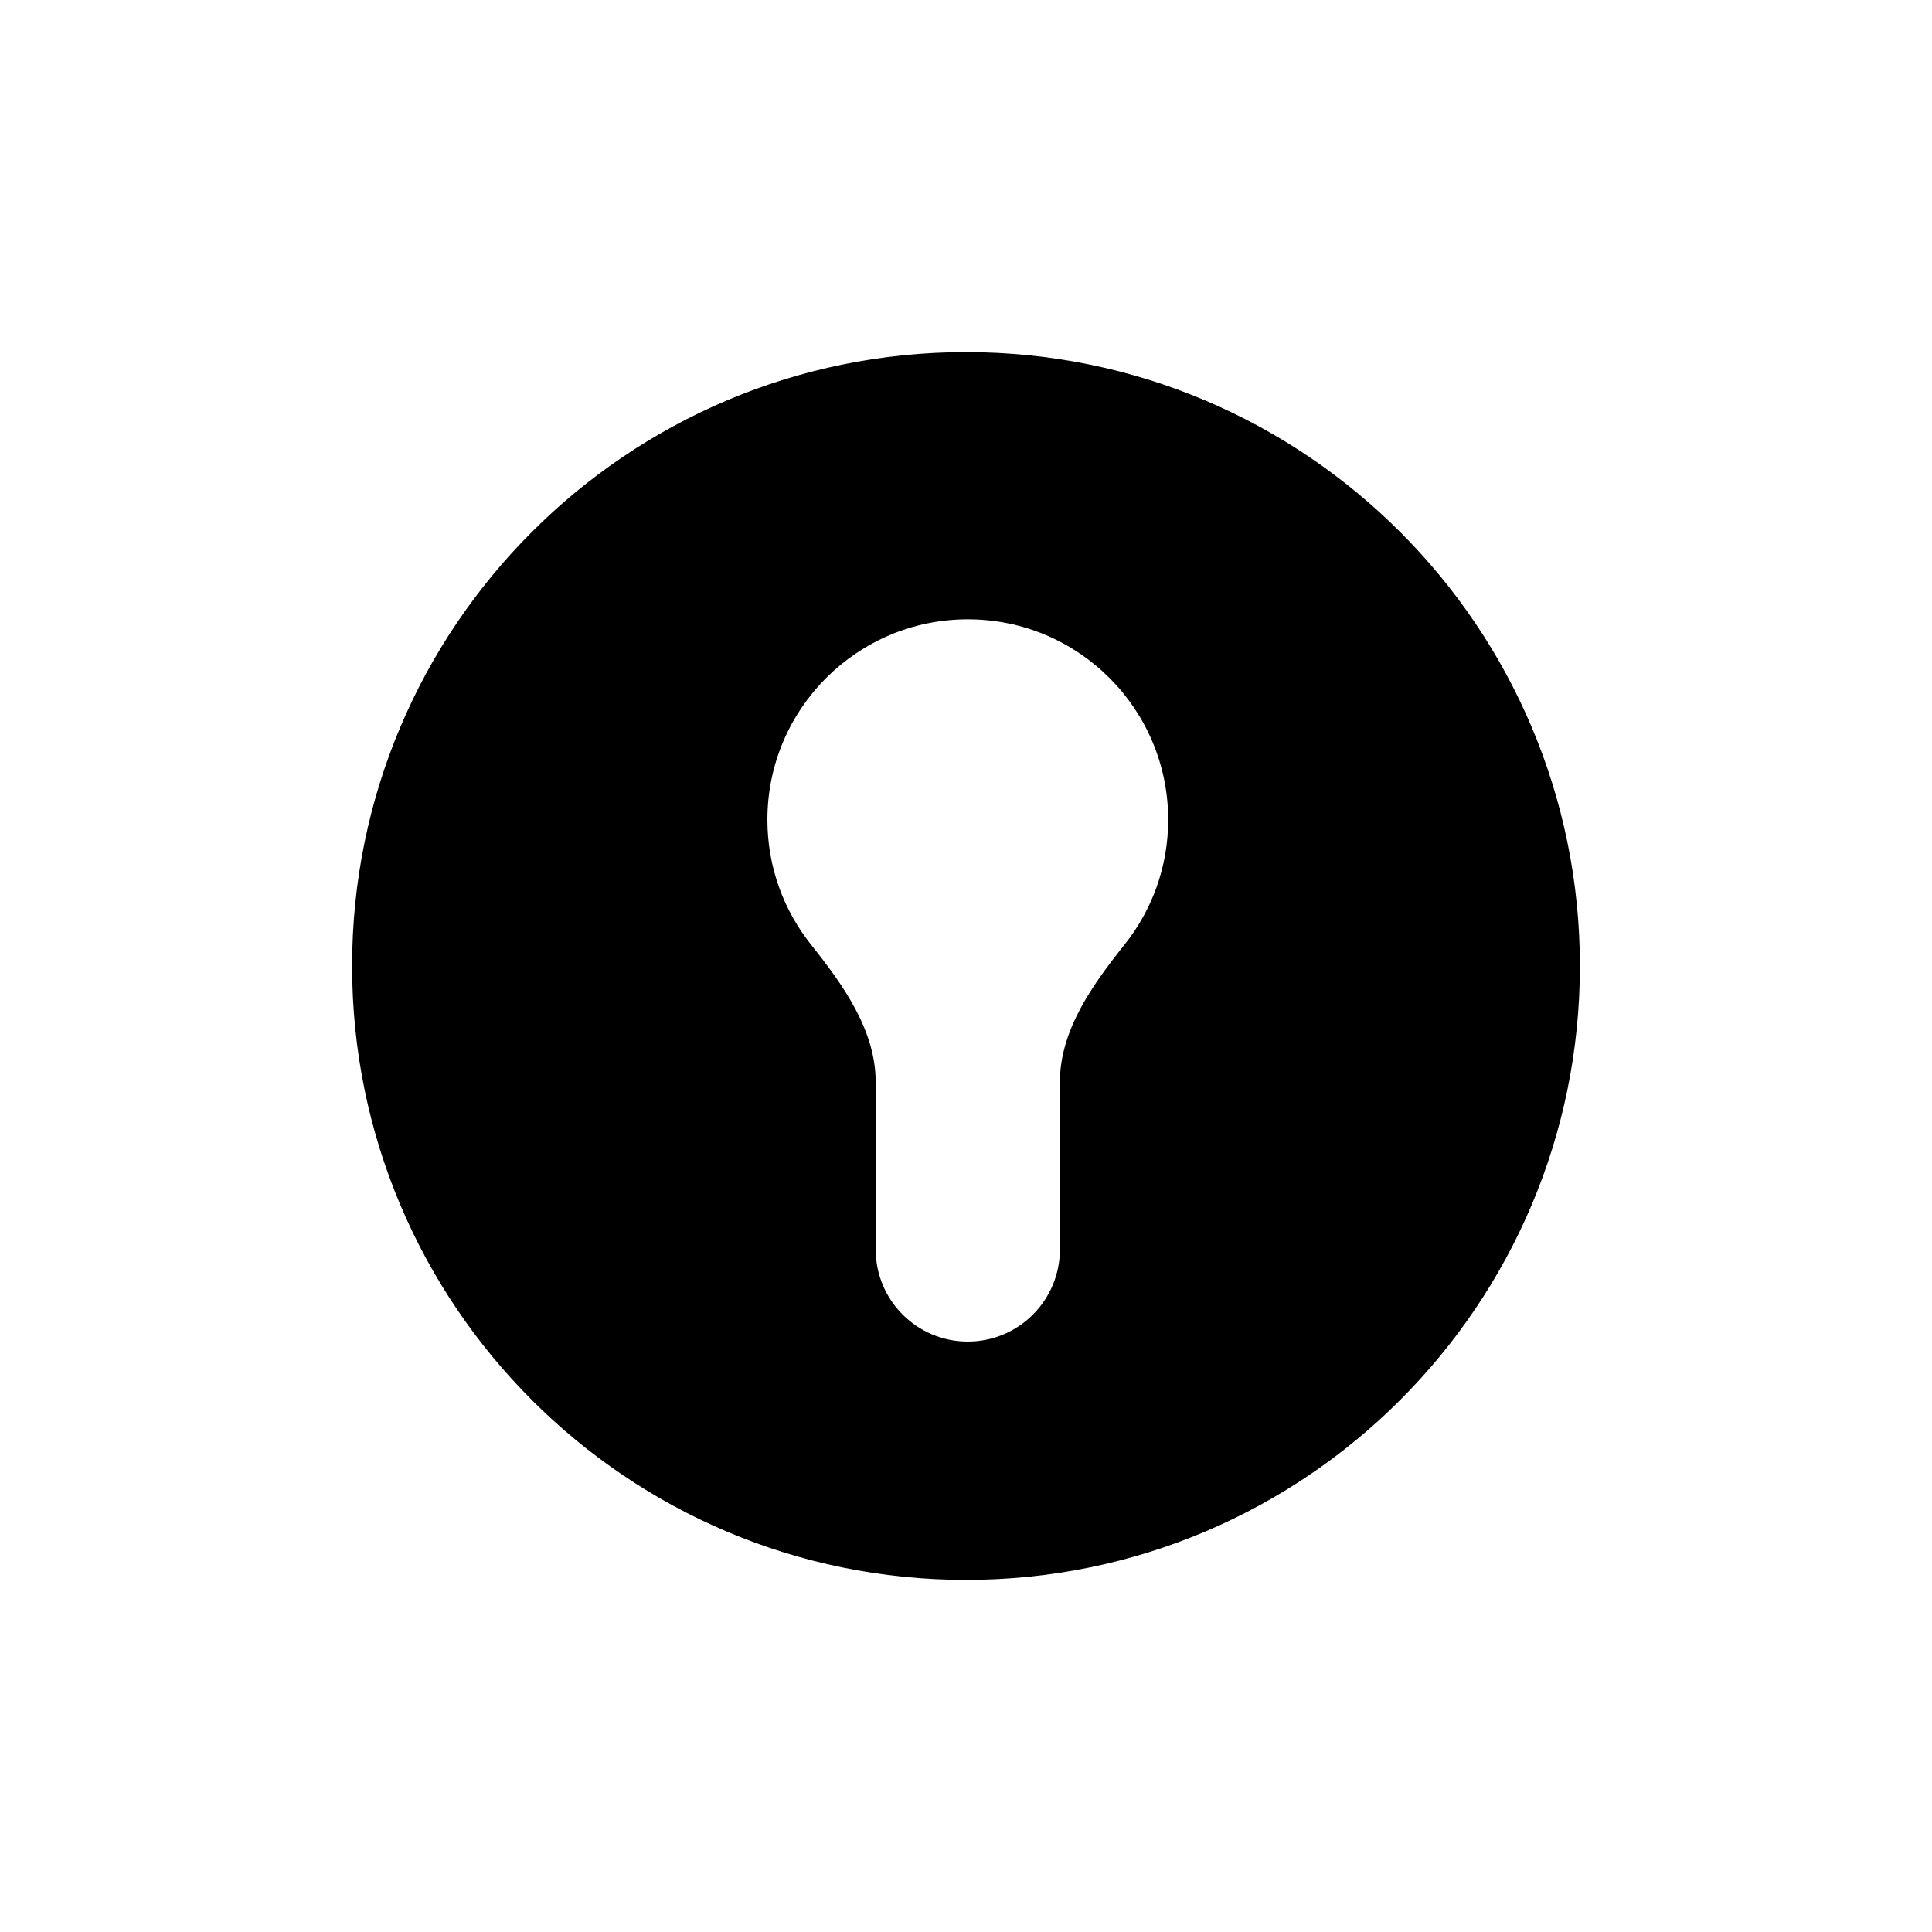
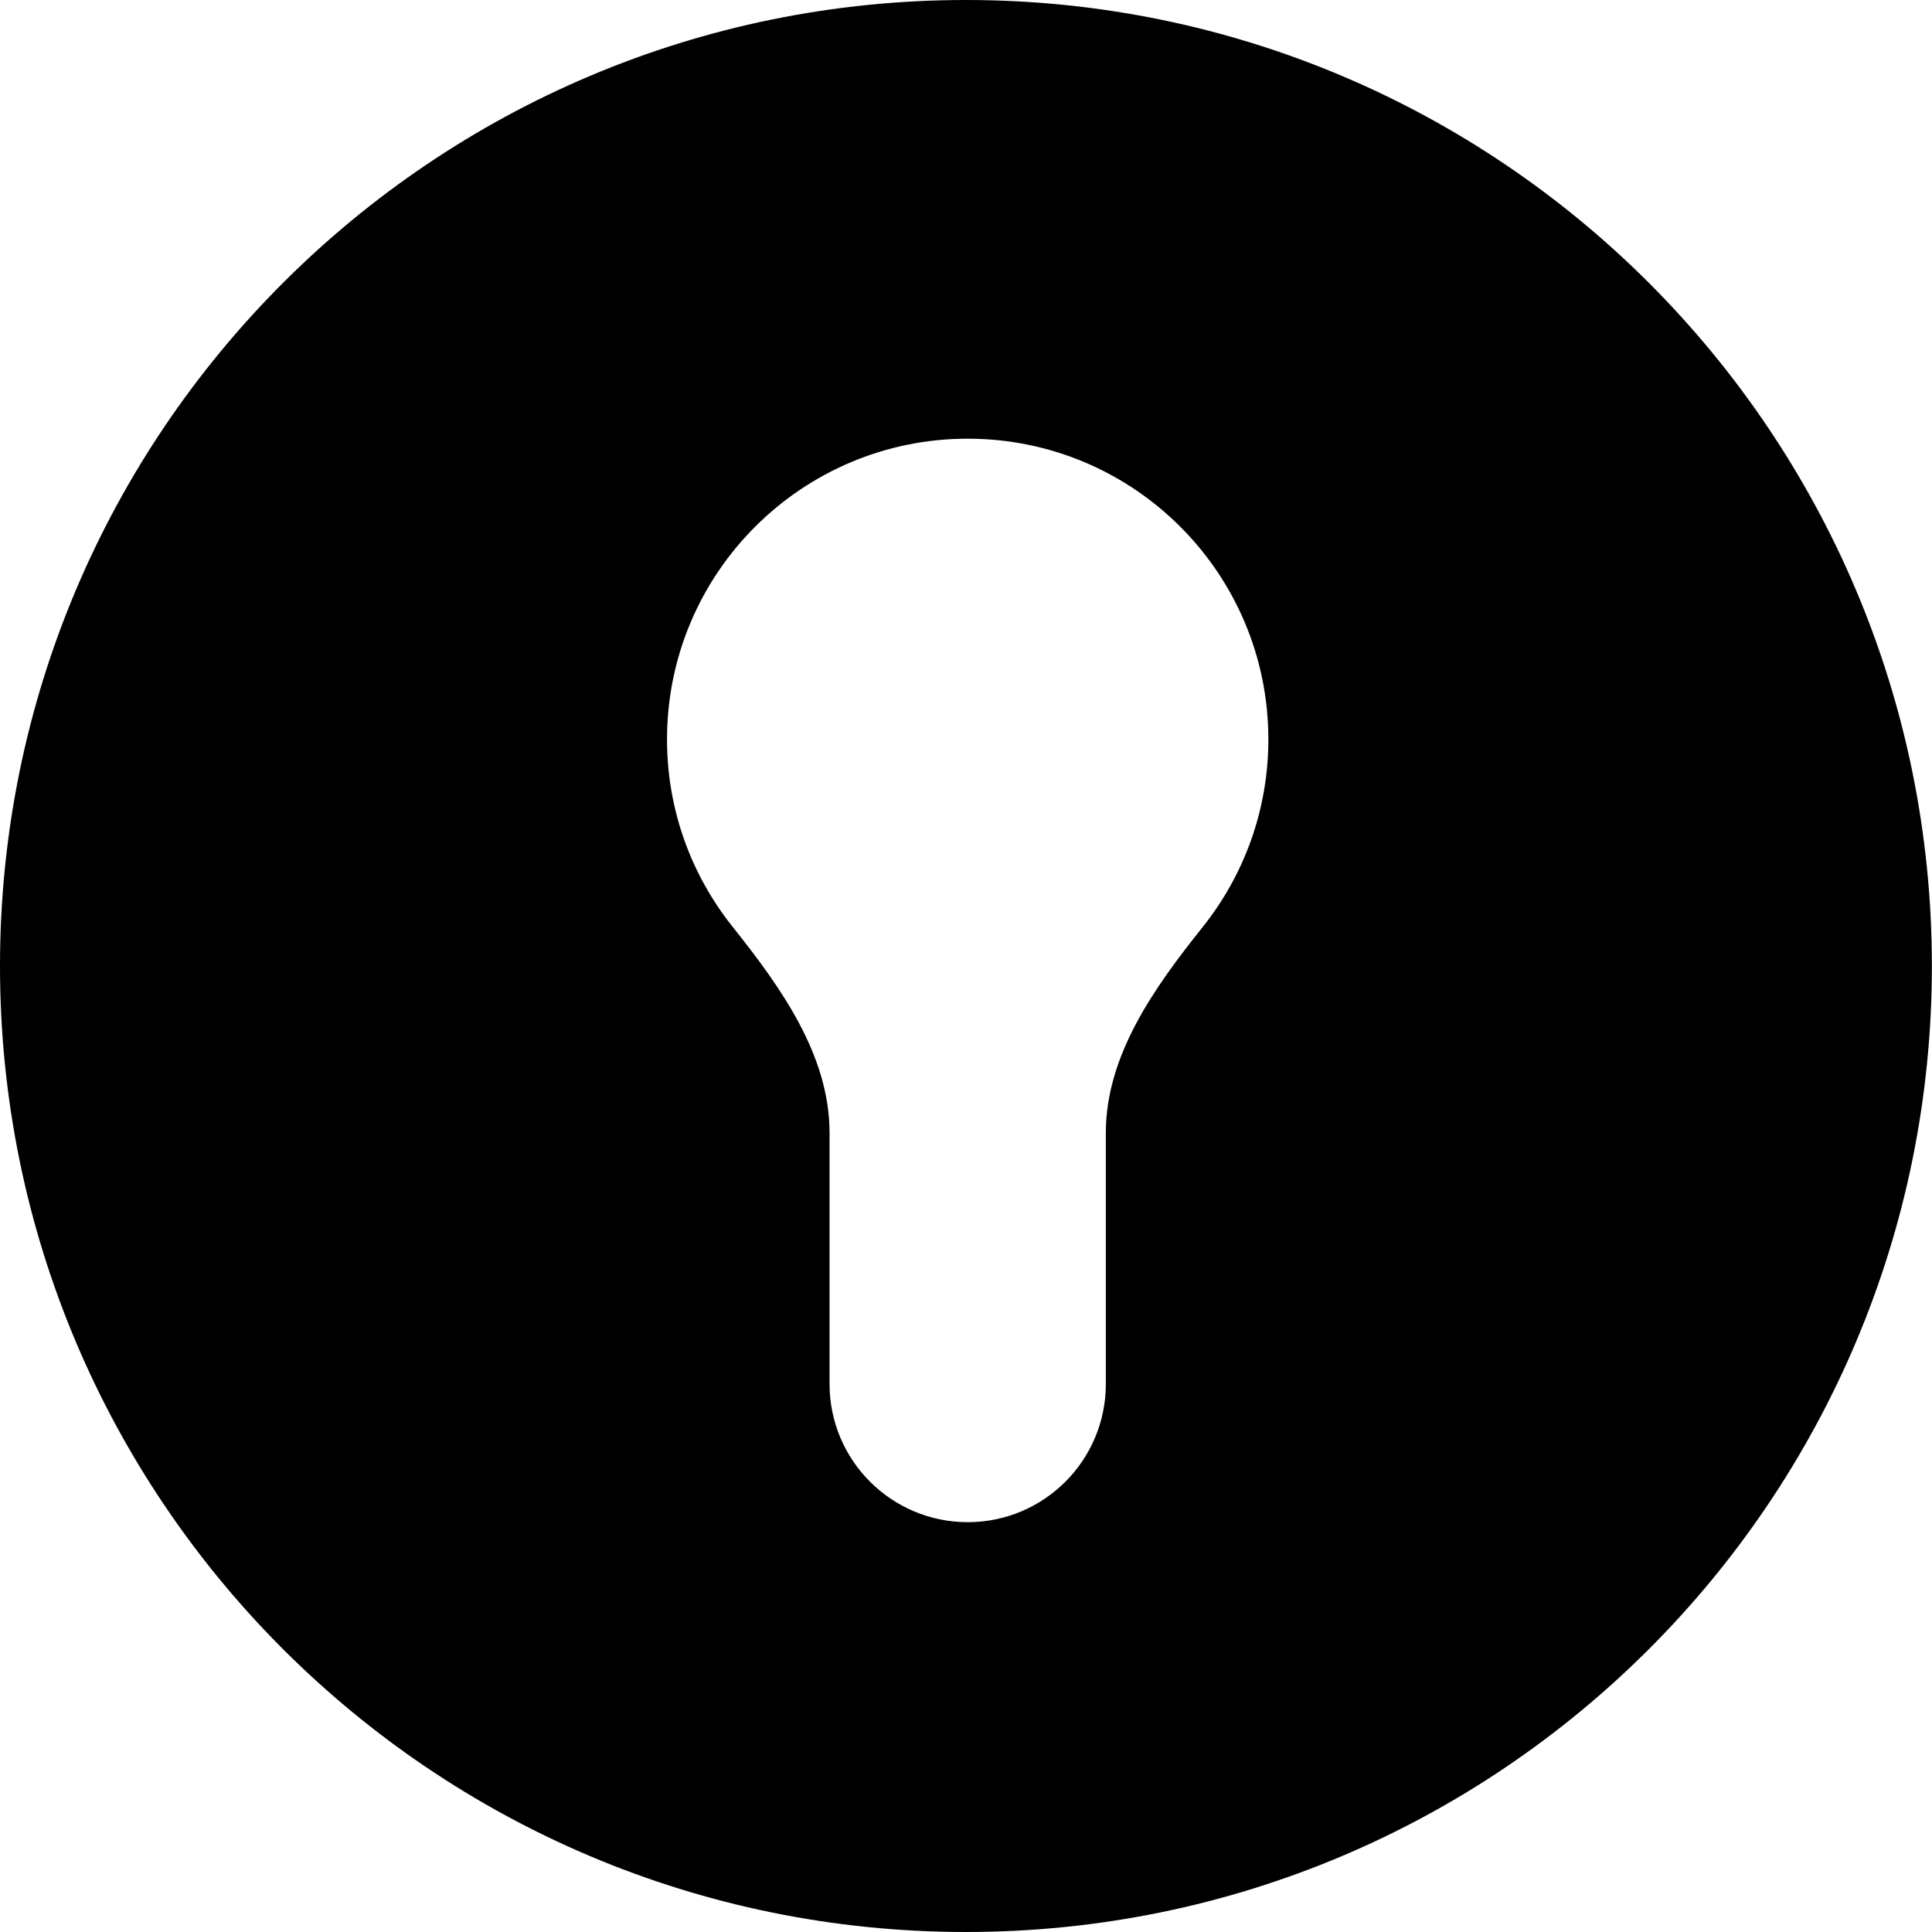
- <svg xmlns="http://www.w3.org/2000/svg" width="20" height="20" viewBox="0 0 20 20" fill="none">
-   <path fill-rule="evenodd" clip-rule="evenodd" d="M10 16.355C13.51 16.355 16.355 13.51 16.355 10C16.355 6.49 13.51 3.645 10 3.645C6.49 3.645 3.645 6.49 3.645 10C3.645 13.51 6.49 16.355 10 16.355ZM11.641 9.779C11.307 10.198 10.972 10.666 10.972 11.202V12.934C10.972 13.461 10.545 13.888 10.019 13.888C9.492 13.888 9.065 13.461 9.065 12.934V11.202C9.065 10.666 8.73 10.198 8.396 9.779C8.113 9.424 7.944 8.975 7.944 8.486C7.944 7.34 8.873 6.411 10.019 6.411C11.165 6.411 12.093 7.34 12.093 8.486C12.093 8.975 11.924 9.424 11.641 9.779Z" fill="currentColor" />
+ <svg xmlns="http://www.w3.org/2000/svg" width="16" height="16" viewBox="0 0 16 16" fill="none">
+   <g clip-path="url(#clip0_4646_6532)">
+     <path fill-rule="evenodd" clip-rule="evenodd" d="M8 16C12.418 16 15.999 12.418 15.999 8C15.999 3.582 12.418 0 8 0C3.581 0 -0 3.582 -0 8C-0 12.418 3.581 16 8 16ZM9.158 9.383C9.158 8.739 9.56 8.178 9.962 7.675C10.301 7.249 10.504 6.71 10.504 6.123C10.504 4.748 9.39 3.633 8.014 3.633C6.639 3.633 5.524 4.748 5.524 6.123C5.524 6.71 5.727 7.249 6.067 7.675C6.468 8.178 6.87 8.739 6.87 9.383V11.462C6.87 12.094 7.383 12.606 8.014 12.606C8.646 12.606 9.158 12.094 9.158 11.462V9.383Z" fill="currentColor" />
+   </g>
+   <defs>
+     <clipPath id="clip0_4646_6532">
+       <rect x="-0" width="16" height="16" rx="8" fill="currentColor" />
+     </clipPath>
+   </defs>
</svg>
